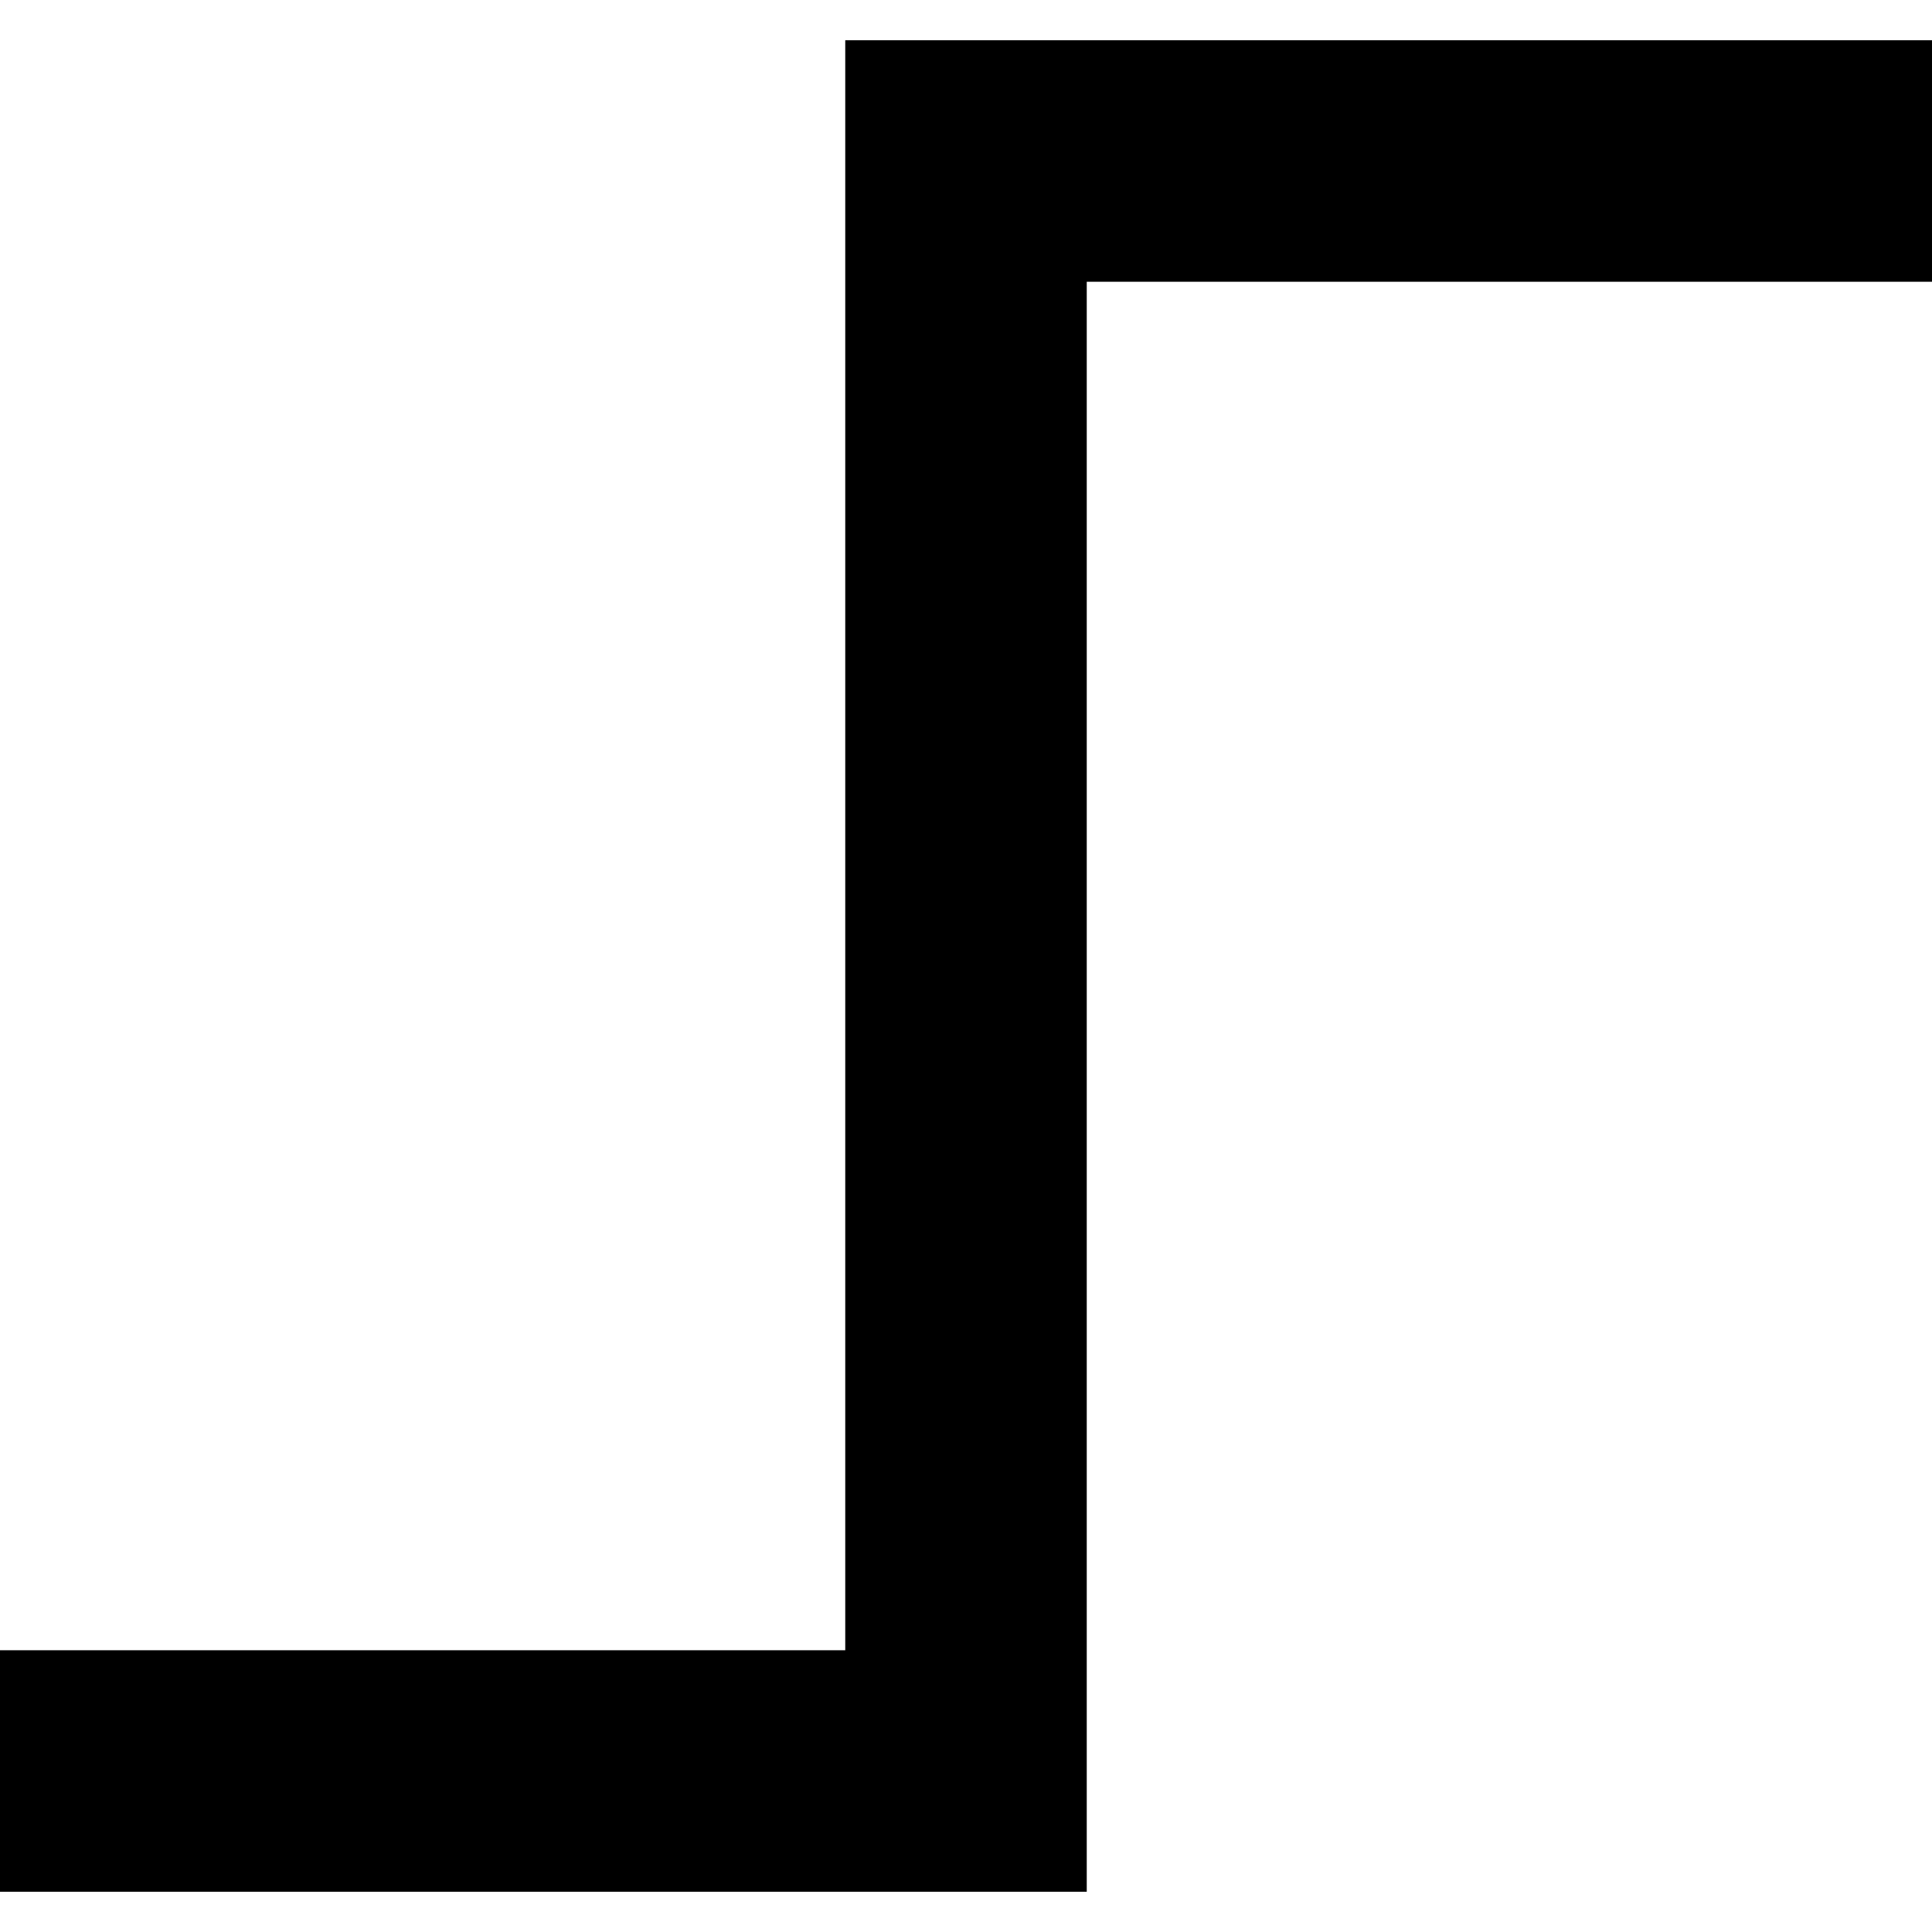
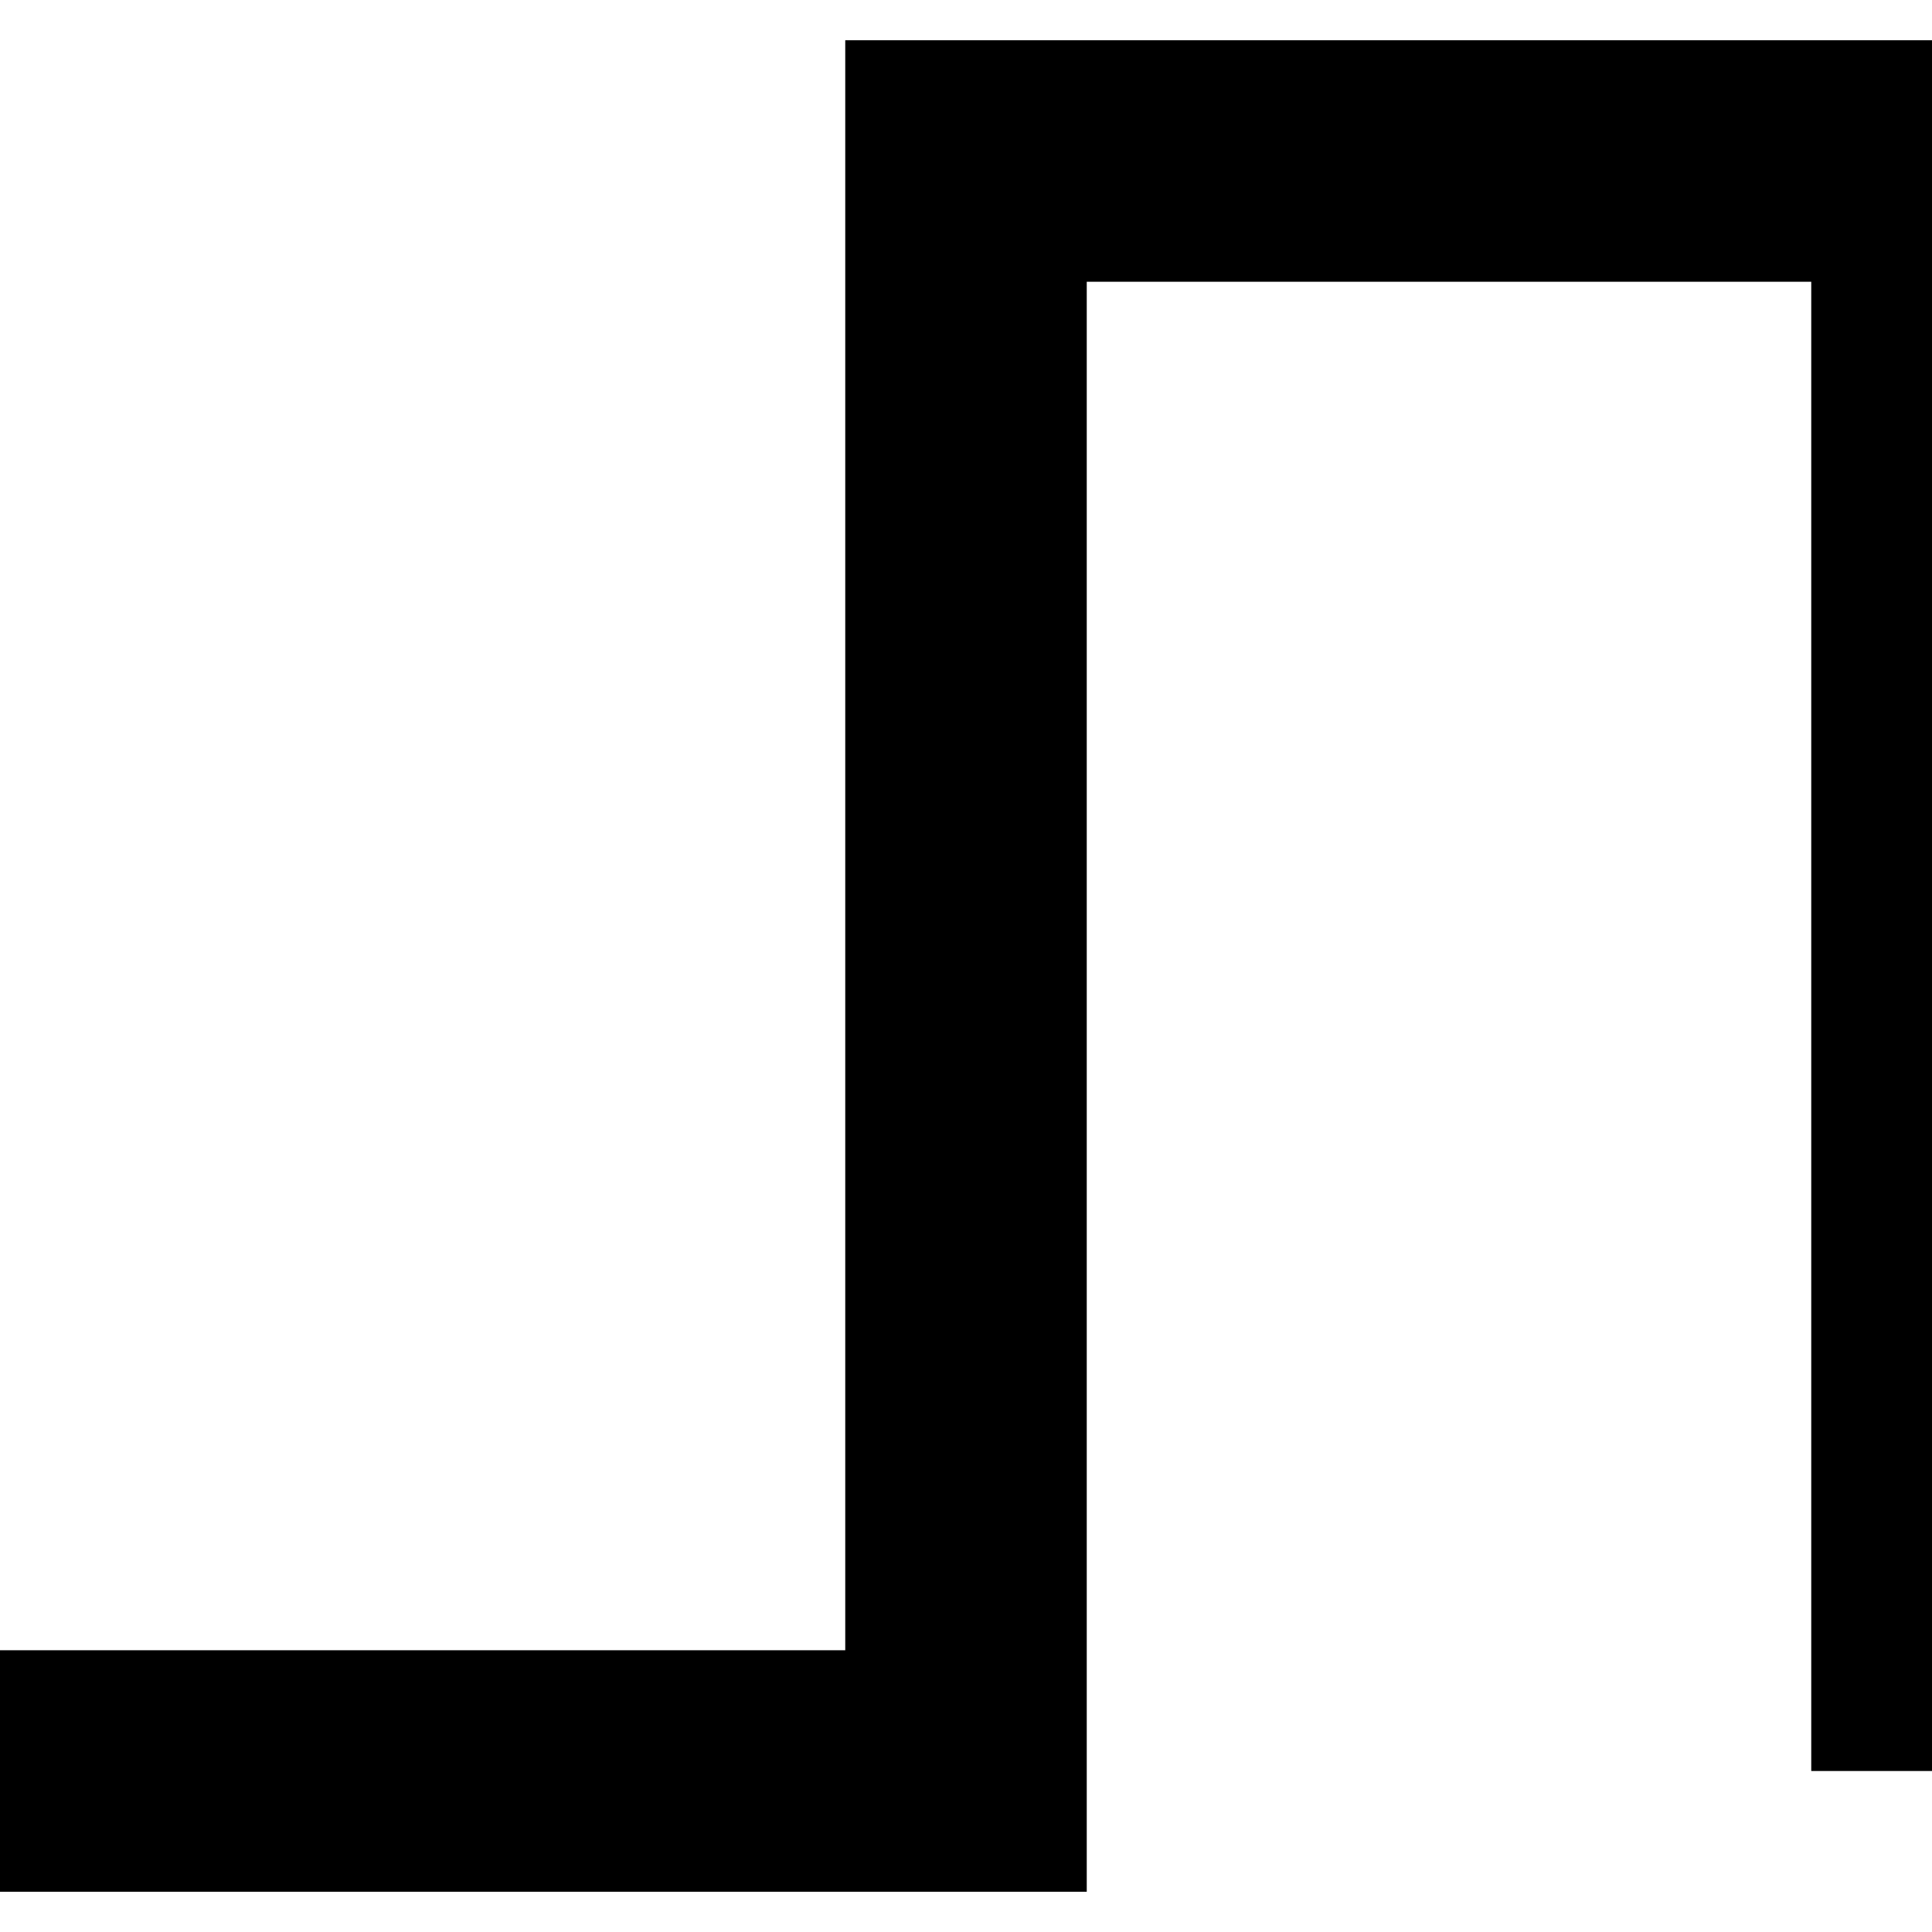
<svg xmlns="http://www.w3.org/2000/svg" version="1.1" baseProfile="full" viewBox="0 0 24 24" preserveAspectRatio="xMidYMid meet">
-   <path fill="none" stroke-width="3" stroke="black" d="M 0 22 H 12 V 2 H 24" />
+   <path fill="none" stroke-width="3" stroke="black" d="M 0 22 H 12 V 2 H 24 V 22" />
</svg>
